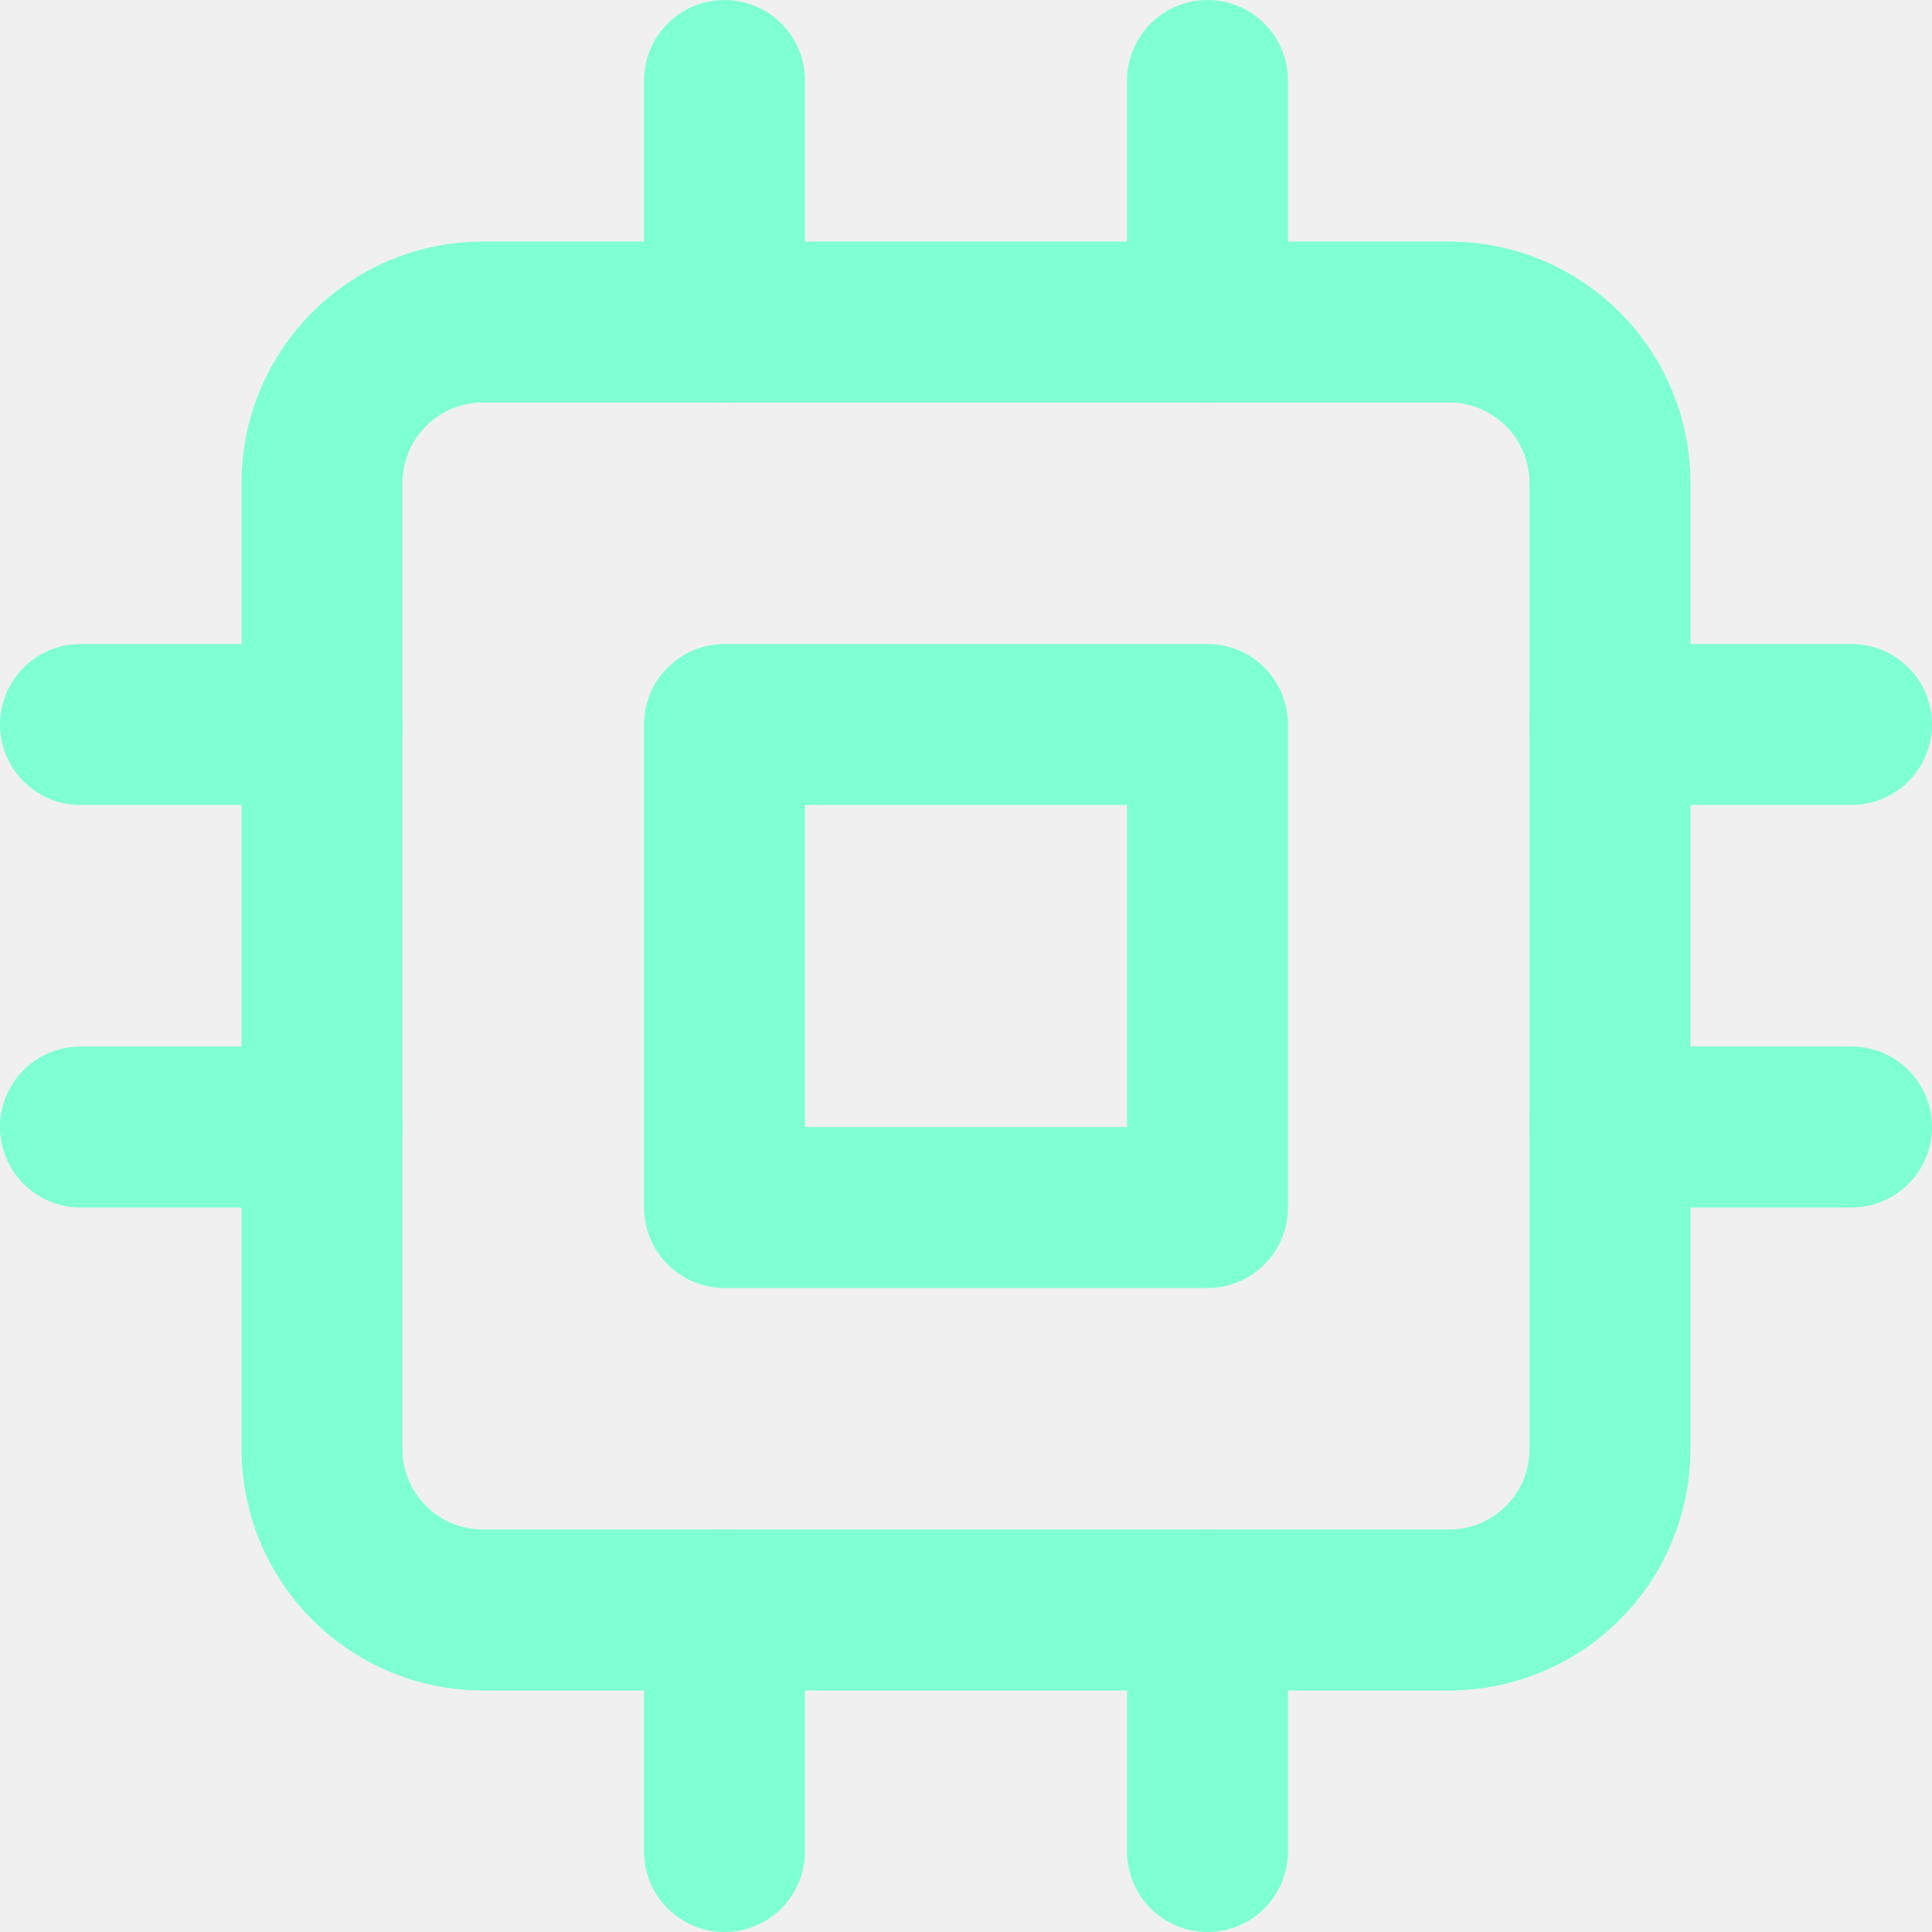
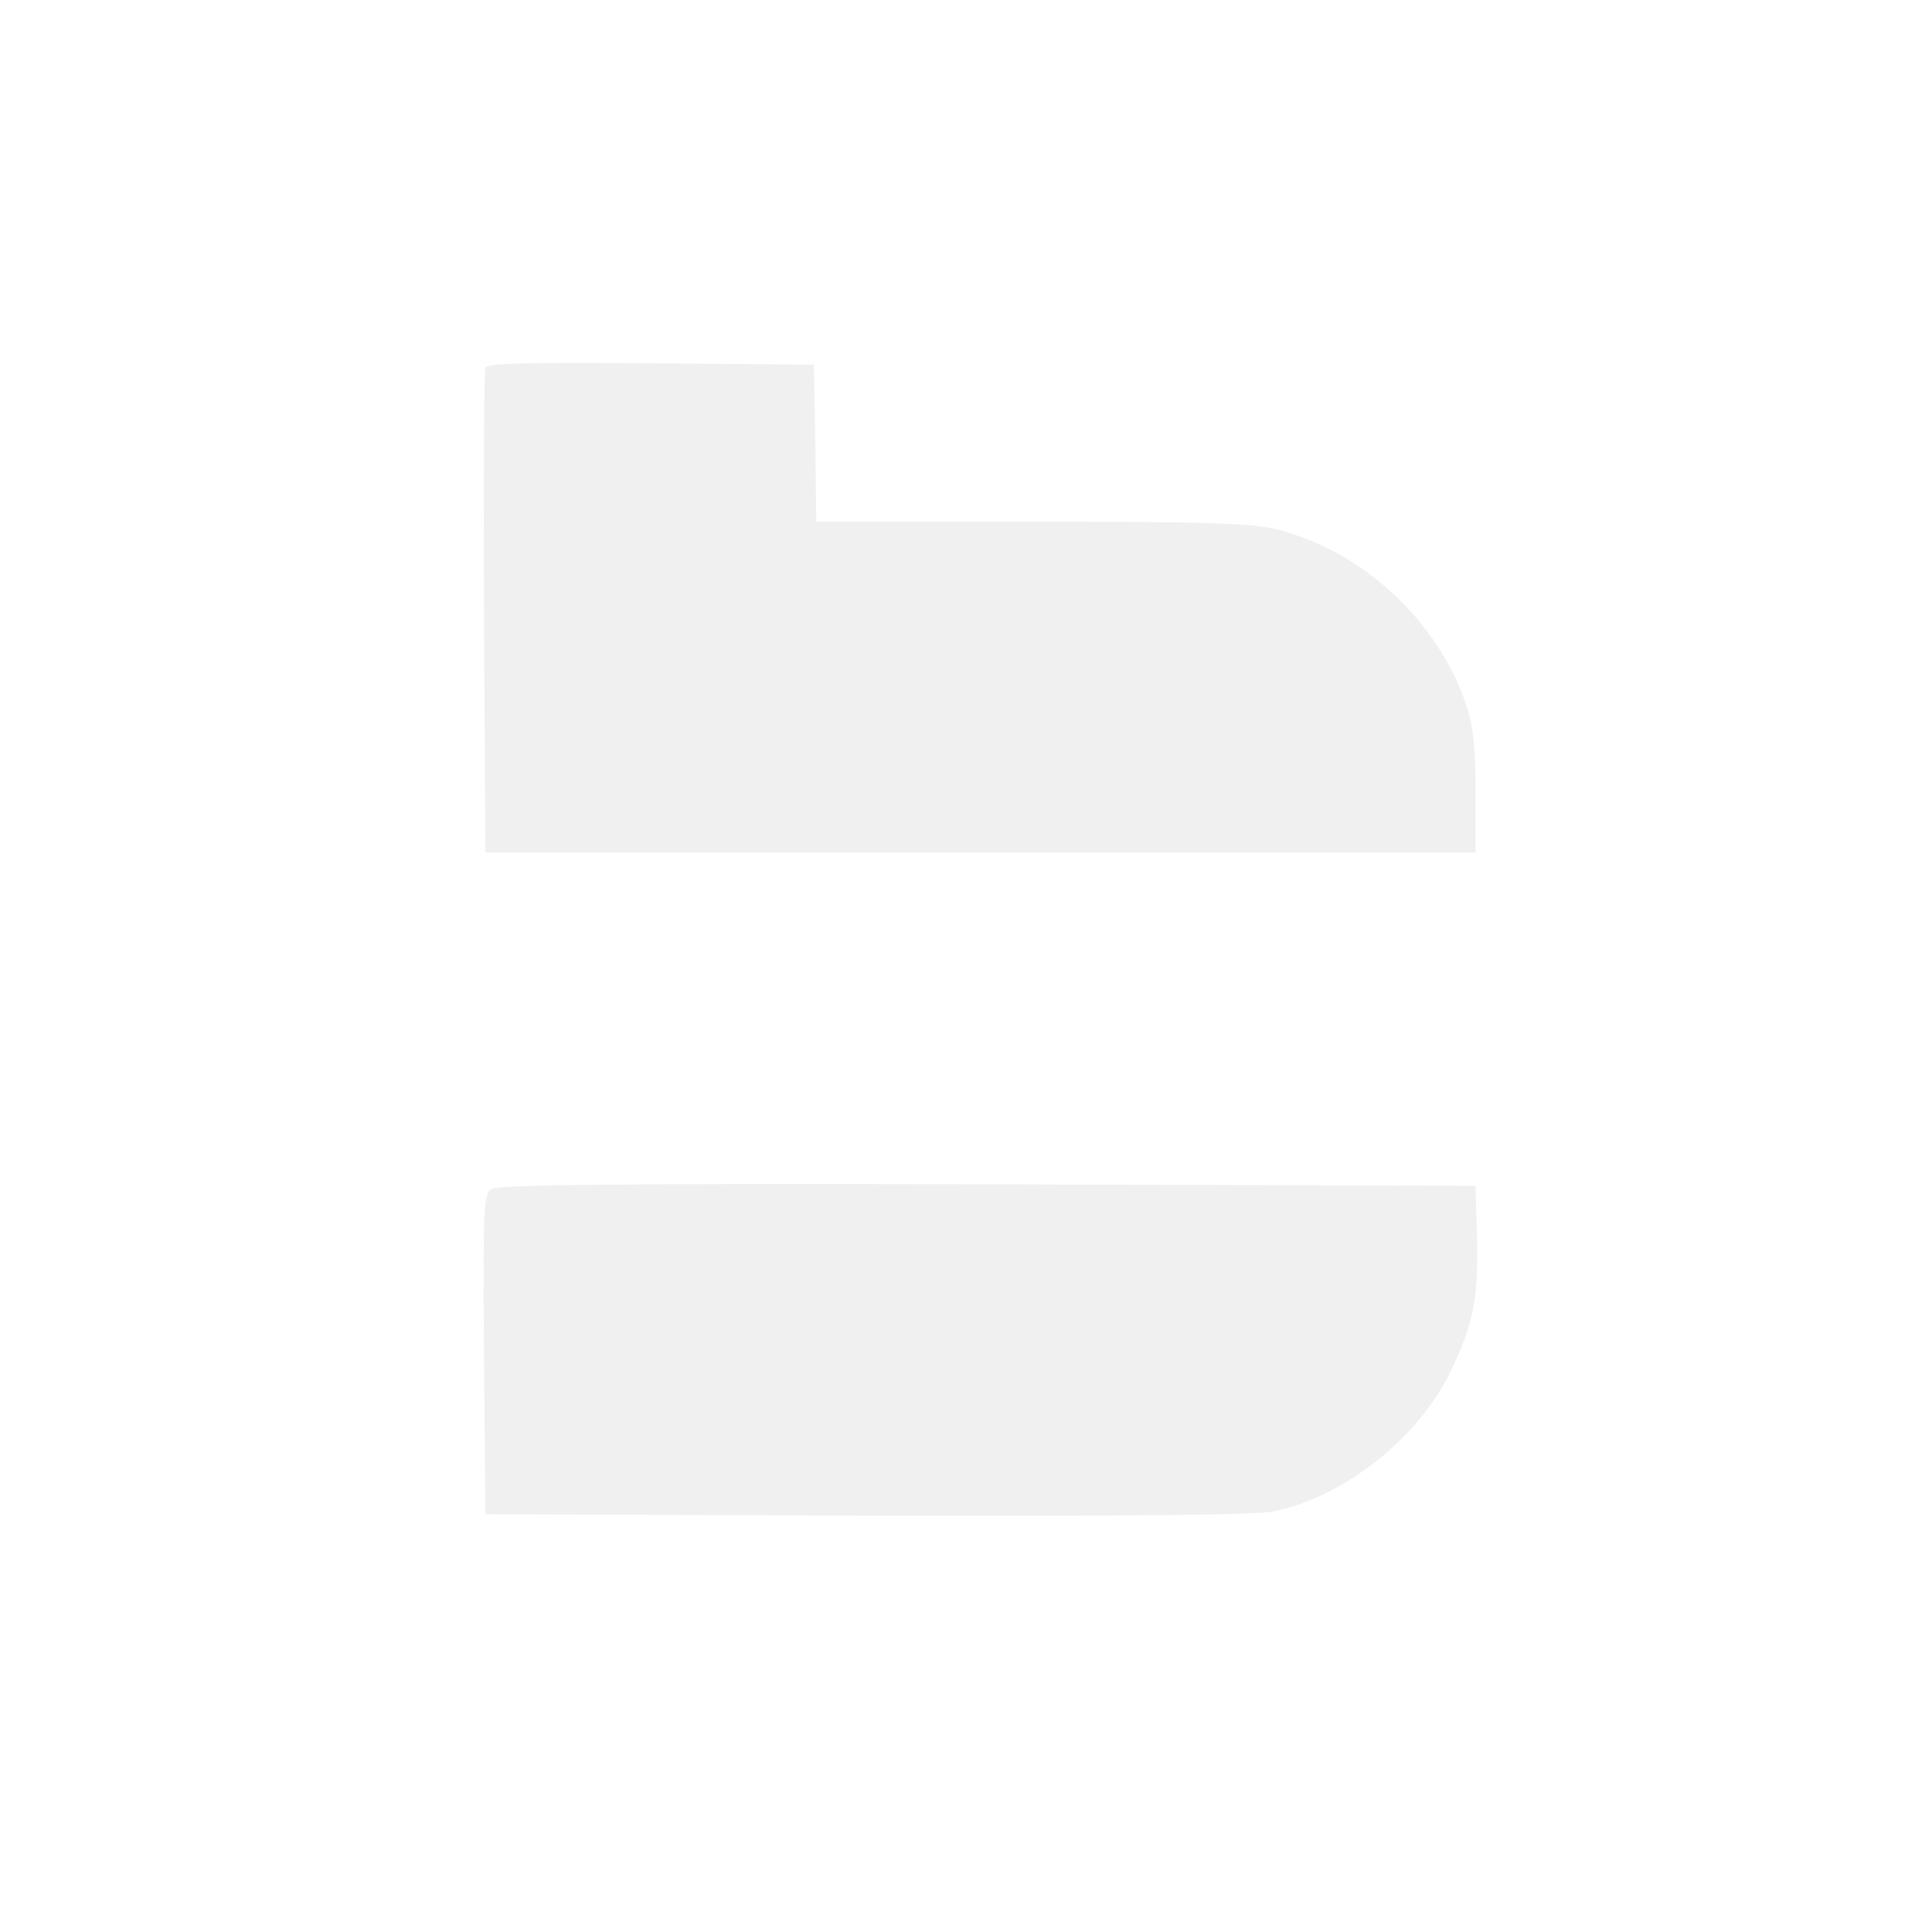
- <svg xmlns="http://www.w3.org/2000/svg" viewBox="0 0 24 24" fill="none" stroke="aquamarine" stroke-width="2" stroke-linecap="round" stroke-linejoin="round" class="feather feather-cpu">
-   <rect x="4" y="4" width="16" height="16" rx="2" ry="2" />
-   <rect x="9" y="9" width="6" height="6" />
-   <line x1="9" y1="1" x2="9" y2="4" />
-   <line x1="15" y1="1" x2="15" y2="4" />
-   <line x1="9" y1="20" x2="9" y2="23" />
-   <line x1="15" y1="20" x2="15" y2="23" />
-   <line x1="20" y1="9" x2="23" y2="9" />
-   <line x1="20" y1="14" x2="23" y2="14" />
-   <line x1="1" y1="9" x2="4" y2="9" />
-   <line x1="1" y1="14" x2="4" y2="14" />
+ <svg xmlns="http://www.w3.org/2000/svg" width="400" height="400" viewBox="0 0 400 400" preserveAspectRatio="xMidYMid meet">
+   <g transform="translate(0,400) scale(0.1,-0.1)" fill="#ffffff" stroke="none">
+     <path d="M0 2000 l0 -2000 2000 0 2000 0 0 2000 0 2000 -2000 0 -2000 0 0 -2000z m1688 1083 l2 -163 443 0 c359 0 454 -3 506 -15 179 -43 337 -188 397 -365 14 -42 19 -85 19 -180 l0 -125 -1025 0 -1025 0 -3 495 c-1 272 0 501 3 508 3 10 77 12 342 10 l338 -3 3 -162z m1370 -1643 c3 -126 -7 -181 -55 -280 -66 -137 -220 -259 -365 -289 -36 -8 -304 -10 -843 -9 l-790 3 -3 330 c-2 302 -1 331 15 343 13 9 230 12 1027 10 l1011 -3 3 -105z" />
+   </g>
</svg>
